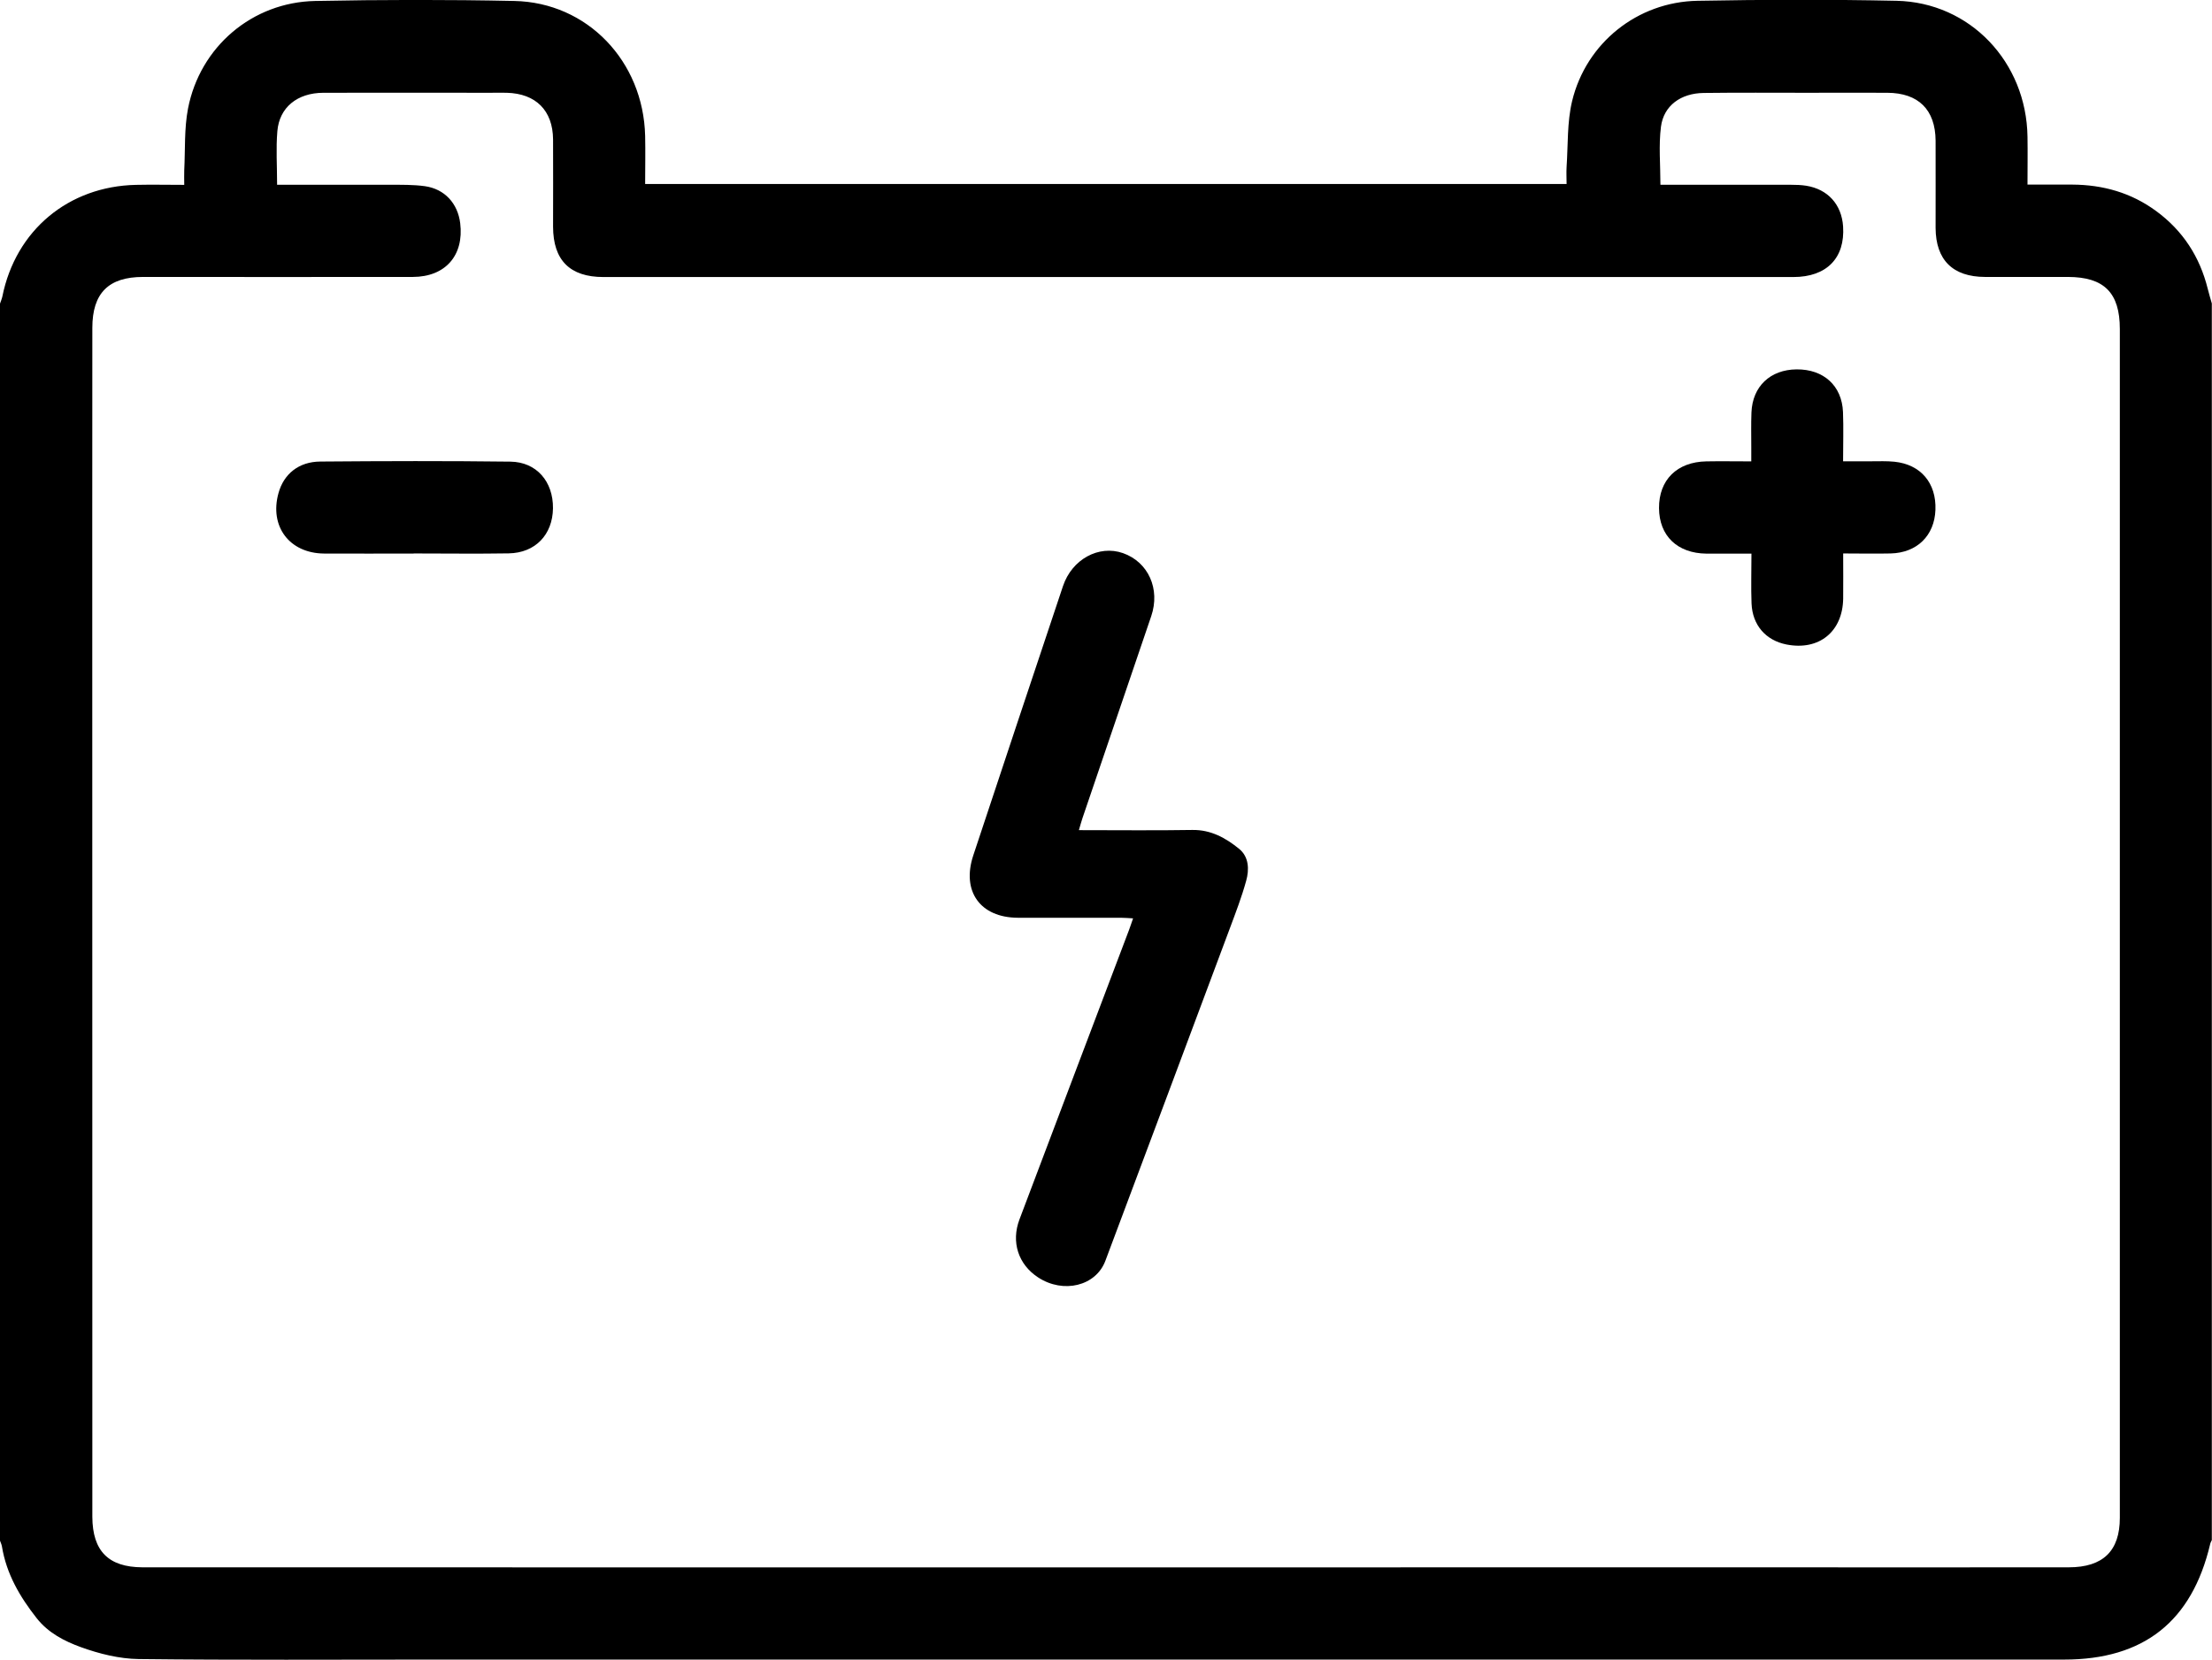
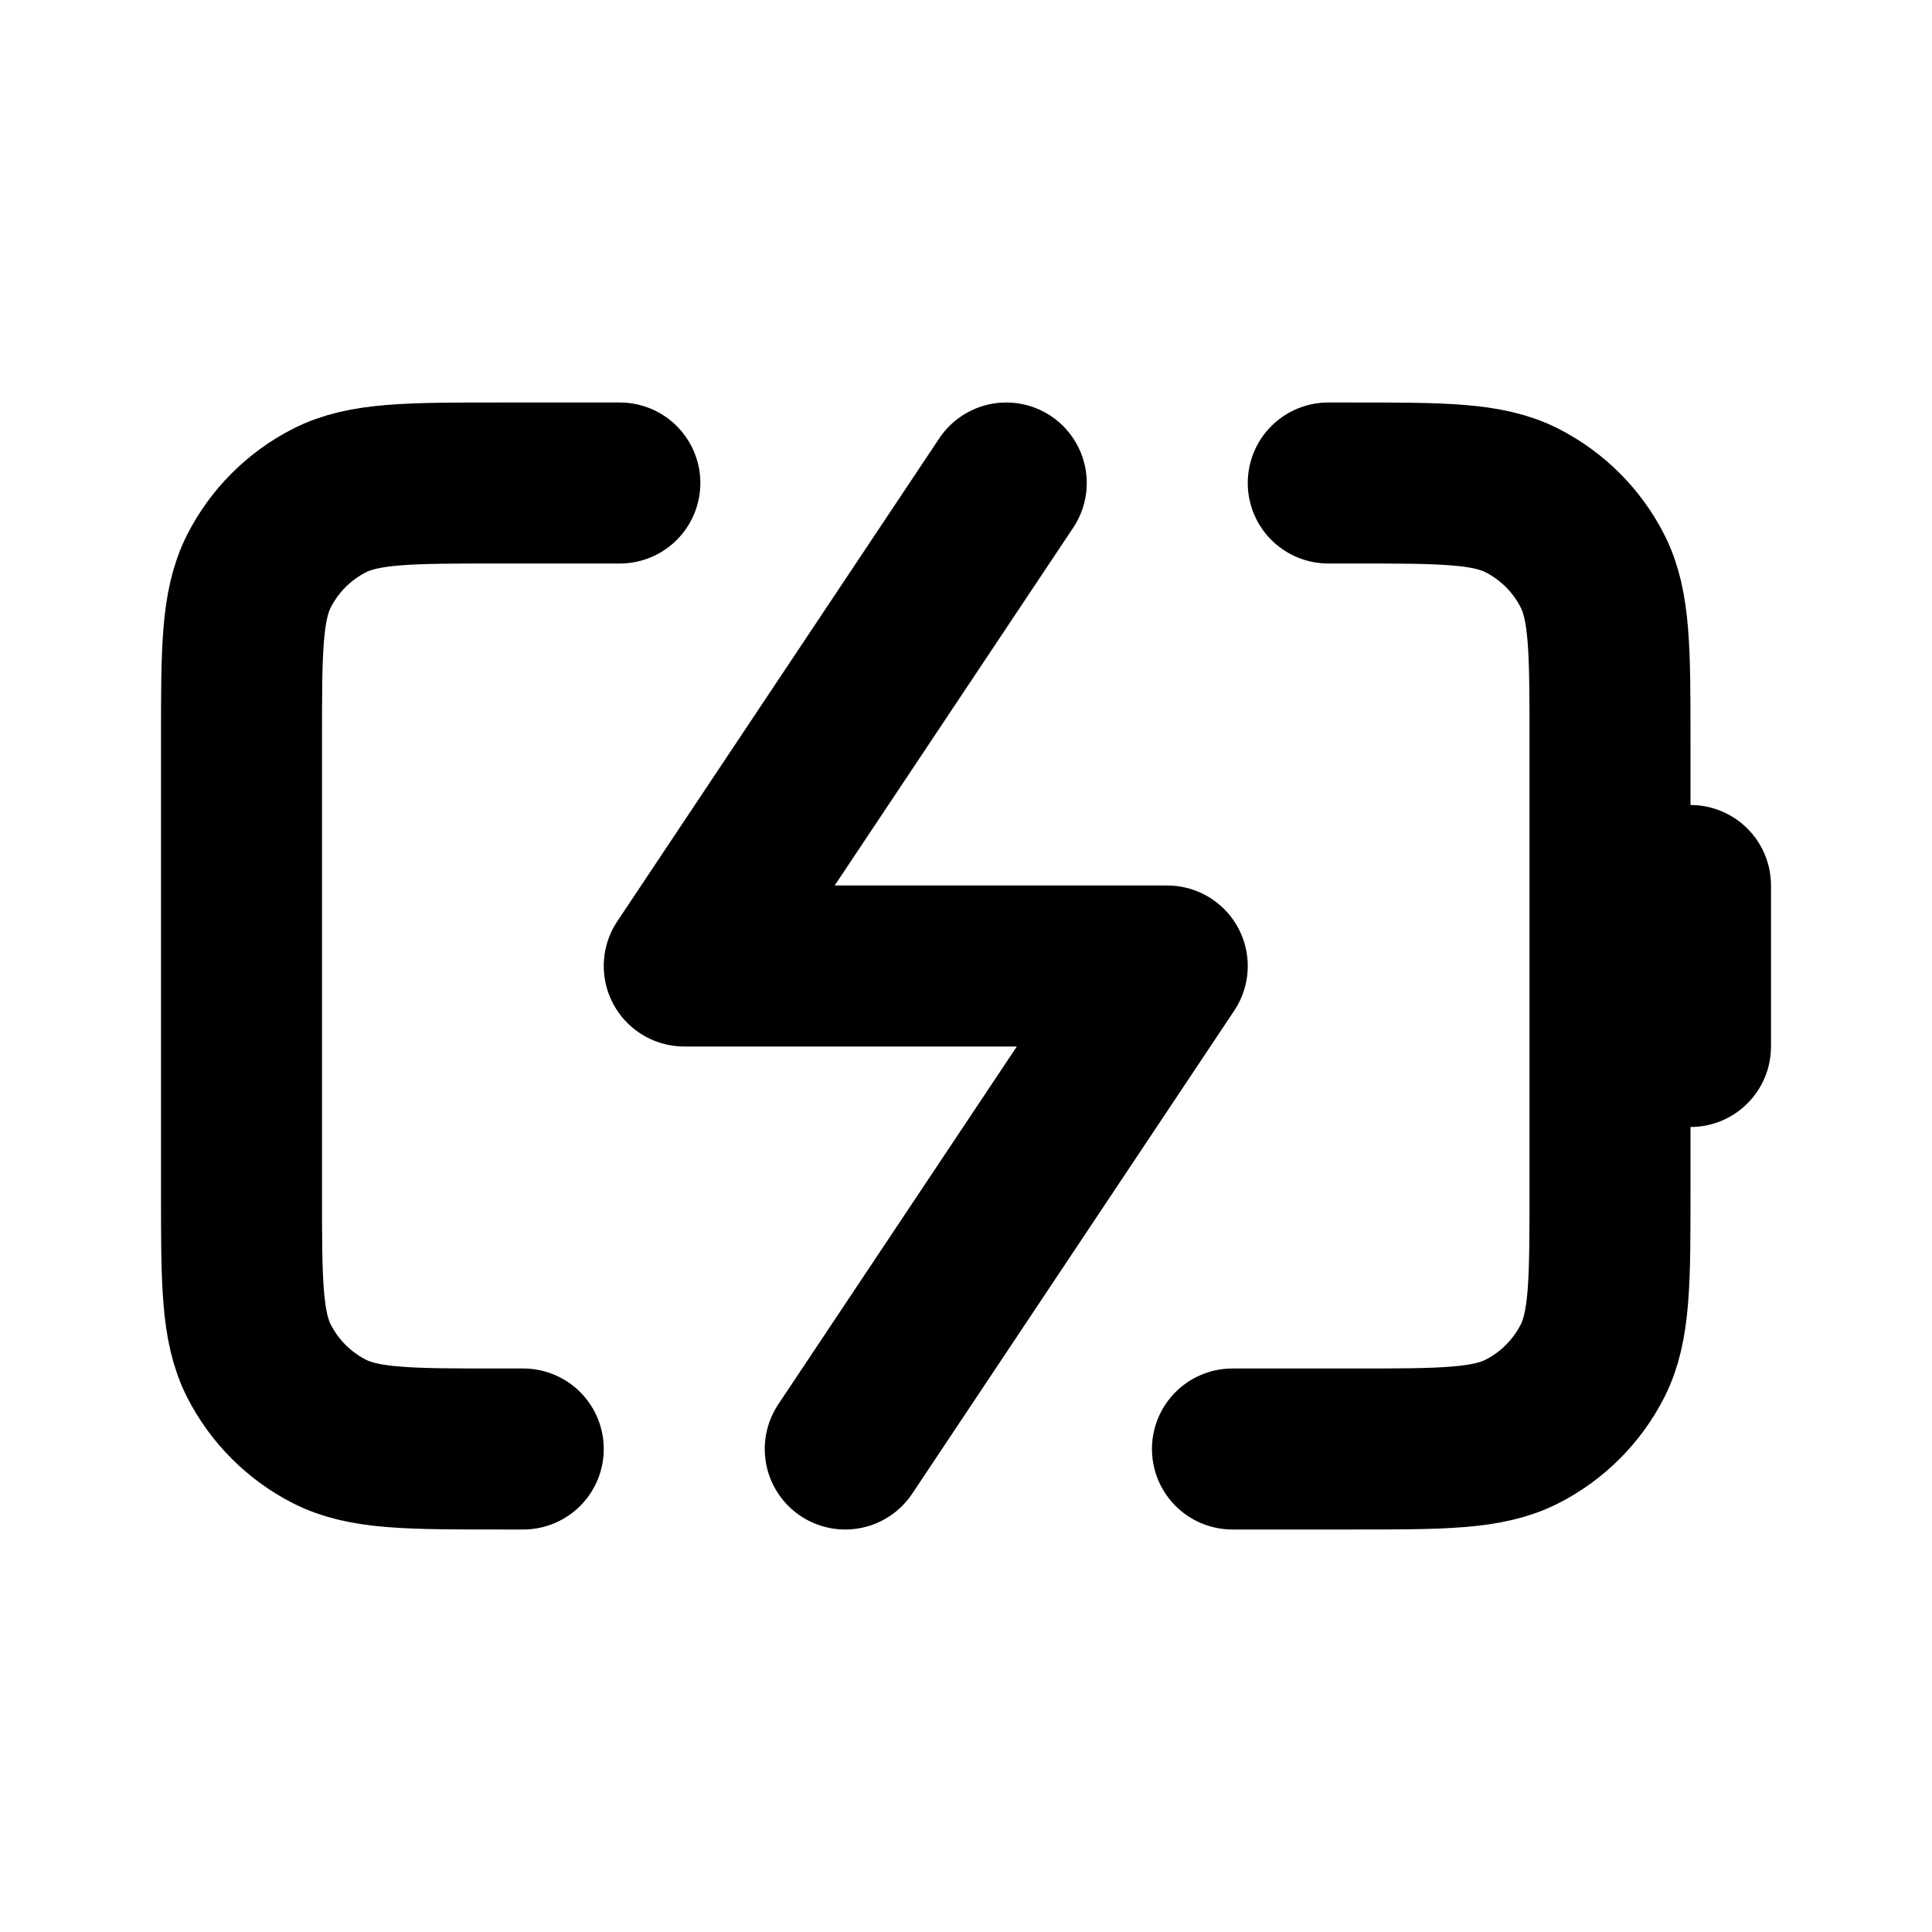
- <svg xmlns="http://www.w3.org/2000/svg" id="Layer_1" data-name="Layer 1" viewBox="0 0 252.73 189.63">
-   <defs>
-     <style>
-       .cls-1 {
-         stroke-width: 0px;
-       }
-     </style>
-   </defs>
-   <path class="cls-1" d="m0,34.69c.09-.27.21-.54.27-.82,1.52-7.55,7.54-12.59,15.28-12.75,1.76-.04,3.53,0,5.5,0,0-.62-.02-1.14,0-1.67.12-2.35-.01-4.75.43-7.04C22.85,5.33,28.83.25,36.02.11c7.58-.15,15.16-.16,22.74,0,8.35.17,14.75,6.89,14.95,15.42.04,1.8,0,3.6,0,5.49h105.28c0-.64-.04-1.3,0-1.95.17-2.51.05-5.1.63-7.52,1.61-6.66,7.47-11.33,14.32-11.46,7.58-.14,15.16-.16,22.74,0,8.4.18,14.85,6.99,14.97,15.54.03,1.76,0,3.52,0,5.46,1.78,0,3.45,0,5.12,0,3.51.02,6.74.93,9.59,3.03,3.04,2.23,4.97,5.21,5.88,8.86.14.57.31,1.12.47,1.69v141.28c-.07.15-.16.3-.19.46-2.09,8.84-7.59,13.19-16.68,13.19-34.16,0-68.32,0-102.48,0-27.97,0-55.93,0-83.9,0-11.2,0-22.41.07-33.61-.06-2.22-.03-4.51-.6-6.61-1.36-1.87-.68-3.72-1.62-5.05-3.31-1.93-2.45-3.46-5.07-3.97-8.2-.04-.24-.16-.47-.24-.71C0,128.87,0,81.78,0,34.69Zm31.64-13.58c.59,0,1.05,0,1.5,0,3.79,0,7.58-.01,11.37,0,1.34,0,2.7-.02,4.03.16,2.27.32,3.76,1.97,4.04,4.23.45,3.68-1.69,6.13-5.41,6.14-10.28.02-20.55,0-30.83,0-3.94,0-5.79,1.85-5.79,5.82-.01,7.24-.01,14.49-.01,21.73,0,37.86,0,75.73.01,113.59,0,.17,0,.34,0,.51.02,3.91,1.84,5.75,5.71,5.77,1.26,0,2.53,0,3.79,0,29.69,0,59.38.01,89.08.01,29.86,0,59.72,0,89.58-.01,12.55,0,25.1.02,37.65,0,3.93,0,5.84-1.88,5.84-5.65,0-16.26,0-32.51,0-48.77,0-29.02,0-58.04,0-87.05,0-4.15-1.8-5.94-5.92-5.95-3.16,0-6.32,0-9.48,0-3.69-.01-5.63-1.94-5.65-5.6-.01-3.33.02-6.65,0-9.98-.03-3.53-1.96-5.44-5.51-5.46-3.03-.02-6.06,0-9.1,0-3.96,0-7.92-.03-11.88.02-2.61.03-4.58,1.44-4.89,3.87-.27,2.13-.06,4.33-.06,6.62.47,0,.93,0,1.38,0,4.51,0,9.01,0,13.52,0,.59,0,1.18.02,1.76.11,2.47.4,4.04,2.14,4.21,4.64.24,3.62-1.88,5.79-5.68,5.79-45.32,0-90.63,0-135.95,0-3.84,0-5.75-1.92-5.76-5.75,0-3.33.02-6.65,0-9.98-.03-3.3-1.97-5.23-5.28-5.32-.63-.02-1.26,0-1.89,0-6.36,0-12.72-.02-19.08,0-2.96.01-5.02,1.66-5.25,4.38-.17,1.96-.03,3.94-.03,6.11Z" />
-   <path class="cls-1" d="m123.27,94.84c4.45,0,8.7.05,12.94-.02,2.14-.04,3.85.92,5.38,2.17,1.11.91,1.15,2.36.79,3.64-.5,1.82-1.18,3.59-1.84,5.36-4.74,12.69-9.49,25.38-14.25,38.06-1.08,2.87-4.79,3.78-7.68,1.89-2.26-1.47-3.11-4.04-2.13-6.63,4.16-11.02,8.34-22.04,12.51-33.05.15-.39.27-.78.47-1.34-.55-.03-.98-.07-1.42-.07-3.92,0-7.83.01-11.75,0-4.29-.02-6.45-3.02-5.09-7.12,3.4-10.26,6.82-20.52,10.25-30.77,1.03-3.07,4.09-4.73,6.85-3.77,2.9,1.02,4.29,4.1,3.23,7.21-2.61,7.69-5.23,15.37-7.85,23.06-.13.39-.24.79-.41,1.37Z" />
-   <path class="cls-1" d="m200.11,63.25c-1.87,0-3.51.01-5.15,0-3.32-.04-5.39-2.03-5.41-5.2-.02-3.22,2.05-5.28,5.41-5.34,1.64-.03,3.28,0,5.13,0,0-.62,0-1.14,0-1.67,0-1.31-.03-2.61.02-3.92.12-2.98,2.15-4.89,5.15-4.92,3.09-.03,5.19,1.86,5.31,4.88.07,1.8.01,3.61.01,5.62,1.15,0,2.18,0,3.21,0,.88,0,1.77-.04,2.65.05,3.02.31,4.81,2.44,4.69,5.51-.11,2.94-2.11,4.9-5.12,4.97-1.76.04-3.51,0-5.42,0,0,1.82.02,3.49,0,5.16-.06,3.79-2.77,5.97-6.48,5.24-2.36-.47-3.89-2.2-3.99-4.7-.07-1.84-.01-3.69-.01-5.7Z" />
-   <path class="cls-1" d="m47.26,63.24c-3.41,0-6.82.02-10.23,0-3.96-.03-6.27-3.1-5.21-6.91.6-2.17,2.3-3.58,4.77-3.6,7.24-.06,14.48-.08,21.72.01,3,.04,4.9,2.28,4.87,5.33-.04,3.02-2.02,5.1-5.06,5.15-3.62.06-7.24.01-10.86.01h0Z" />
+ <svg xmlns="http://www.w3.org/2000/svg" width="800px" height="800px" viewBox="0 0 24 24" fill="none">
+   <path d="M12.5 6L8.5 12H14.5L10.5 18M21 13V11M7.7 6H6.2C5.08 6 4.52 6 4.092 6.218C3.716 6.41 3.41 6.716 3.218 7.092C3 7.52 3 8.08 3 9.2V14.8C3 15.92 3 16.48 3.218 16.908C3.41 17.284 3.716 17.59 4.092 17.782C4.52 18 5.08 18 6.2 18H6.5M16.5 6H16.8C17.92 6 18.48 6 18.908 6.218C19.284 6.41 19.59 6.716 19.782 7.092C20 7.52 20 8.08 20 9.2V14.8C20 15.92 20 16.48 19.782 16.908C19.59 17.284 19.284 17.59 18.908 17.782C18.48 18 17.92 18 16.8 18H15.31" stroke="#000000" stroke-width="2" stroke-linecap="round" stroke-linejoin="round" />
</svg>
